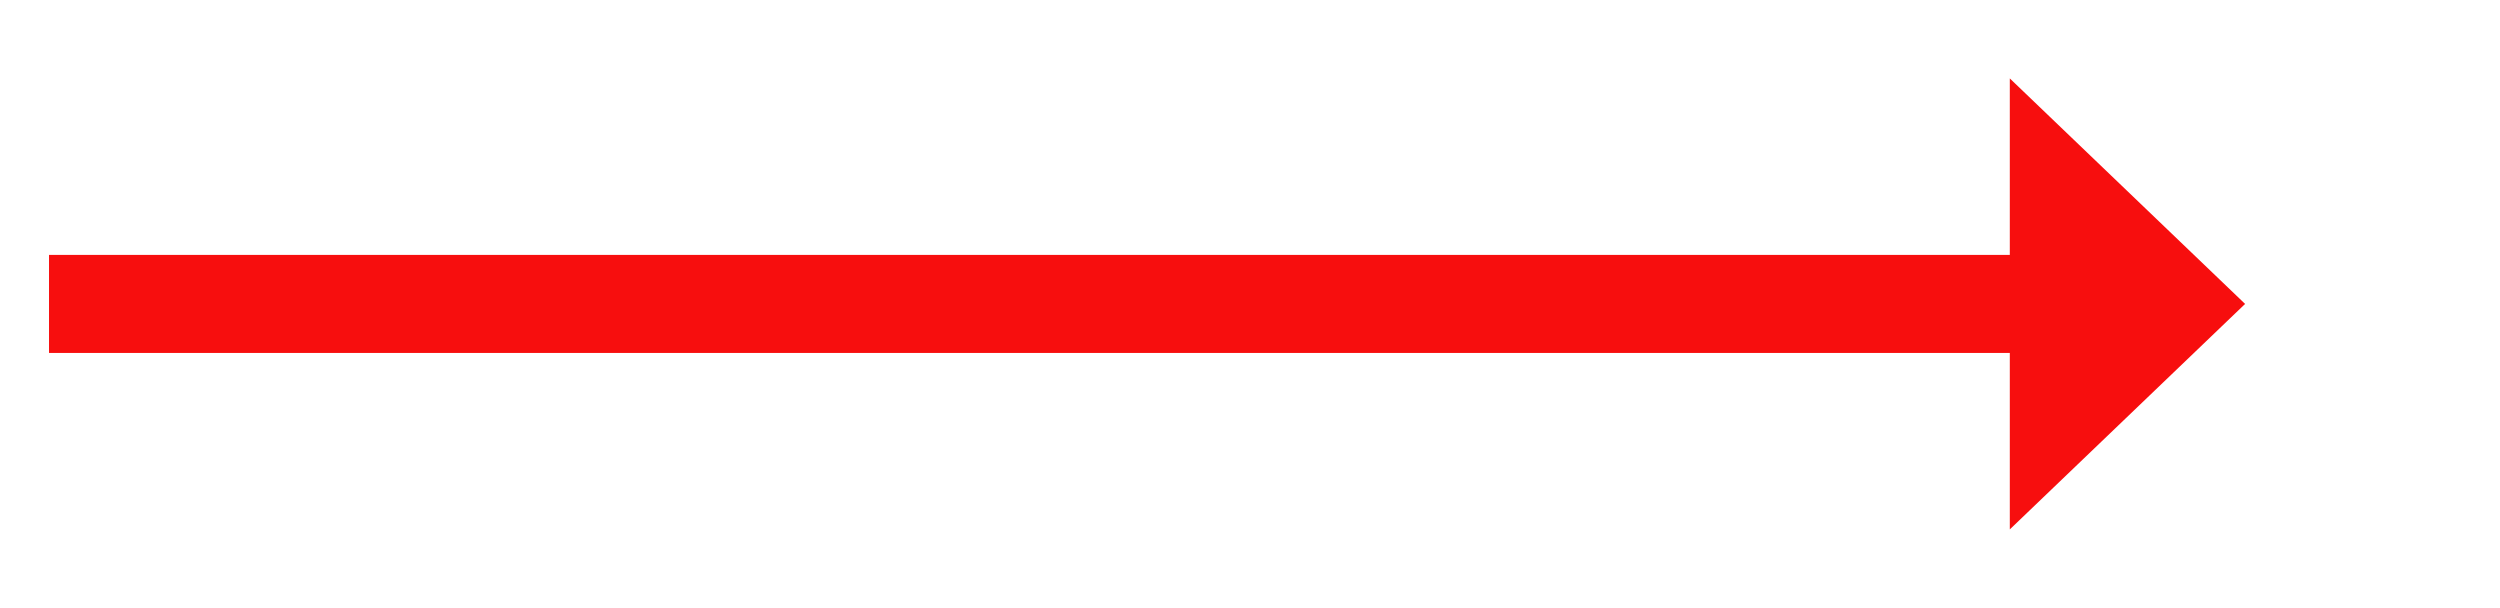
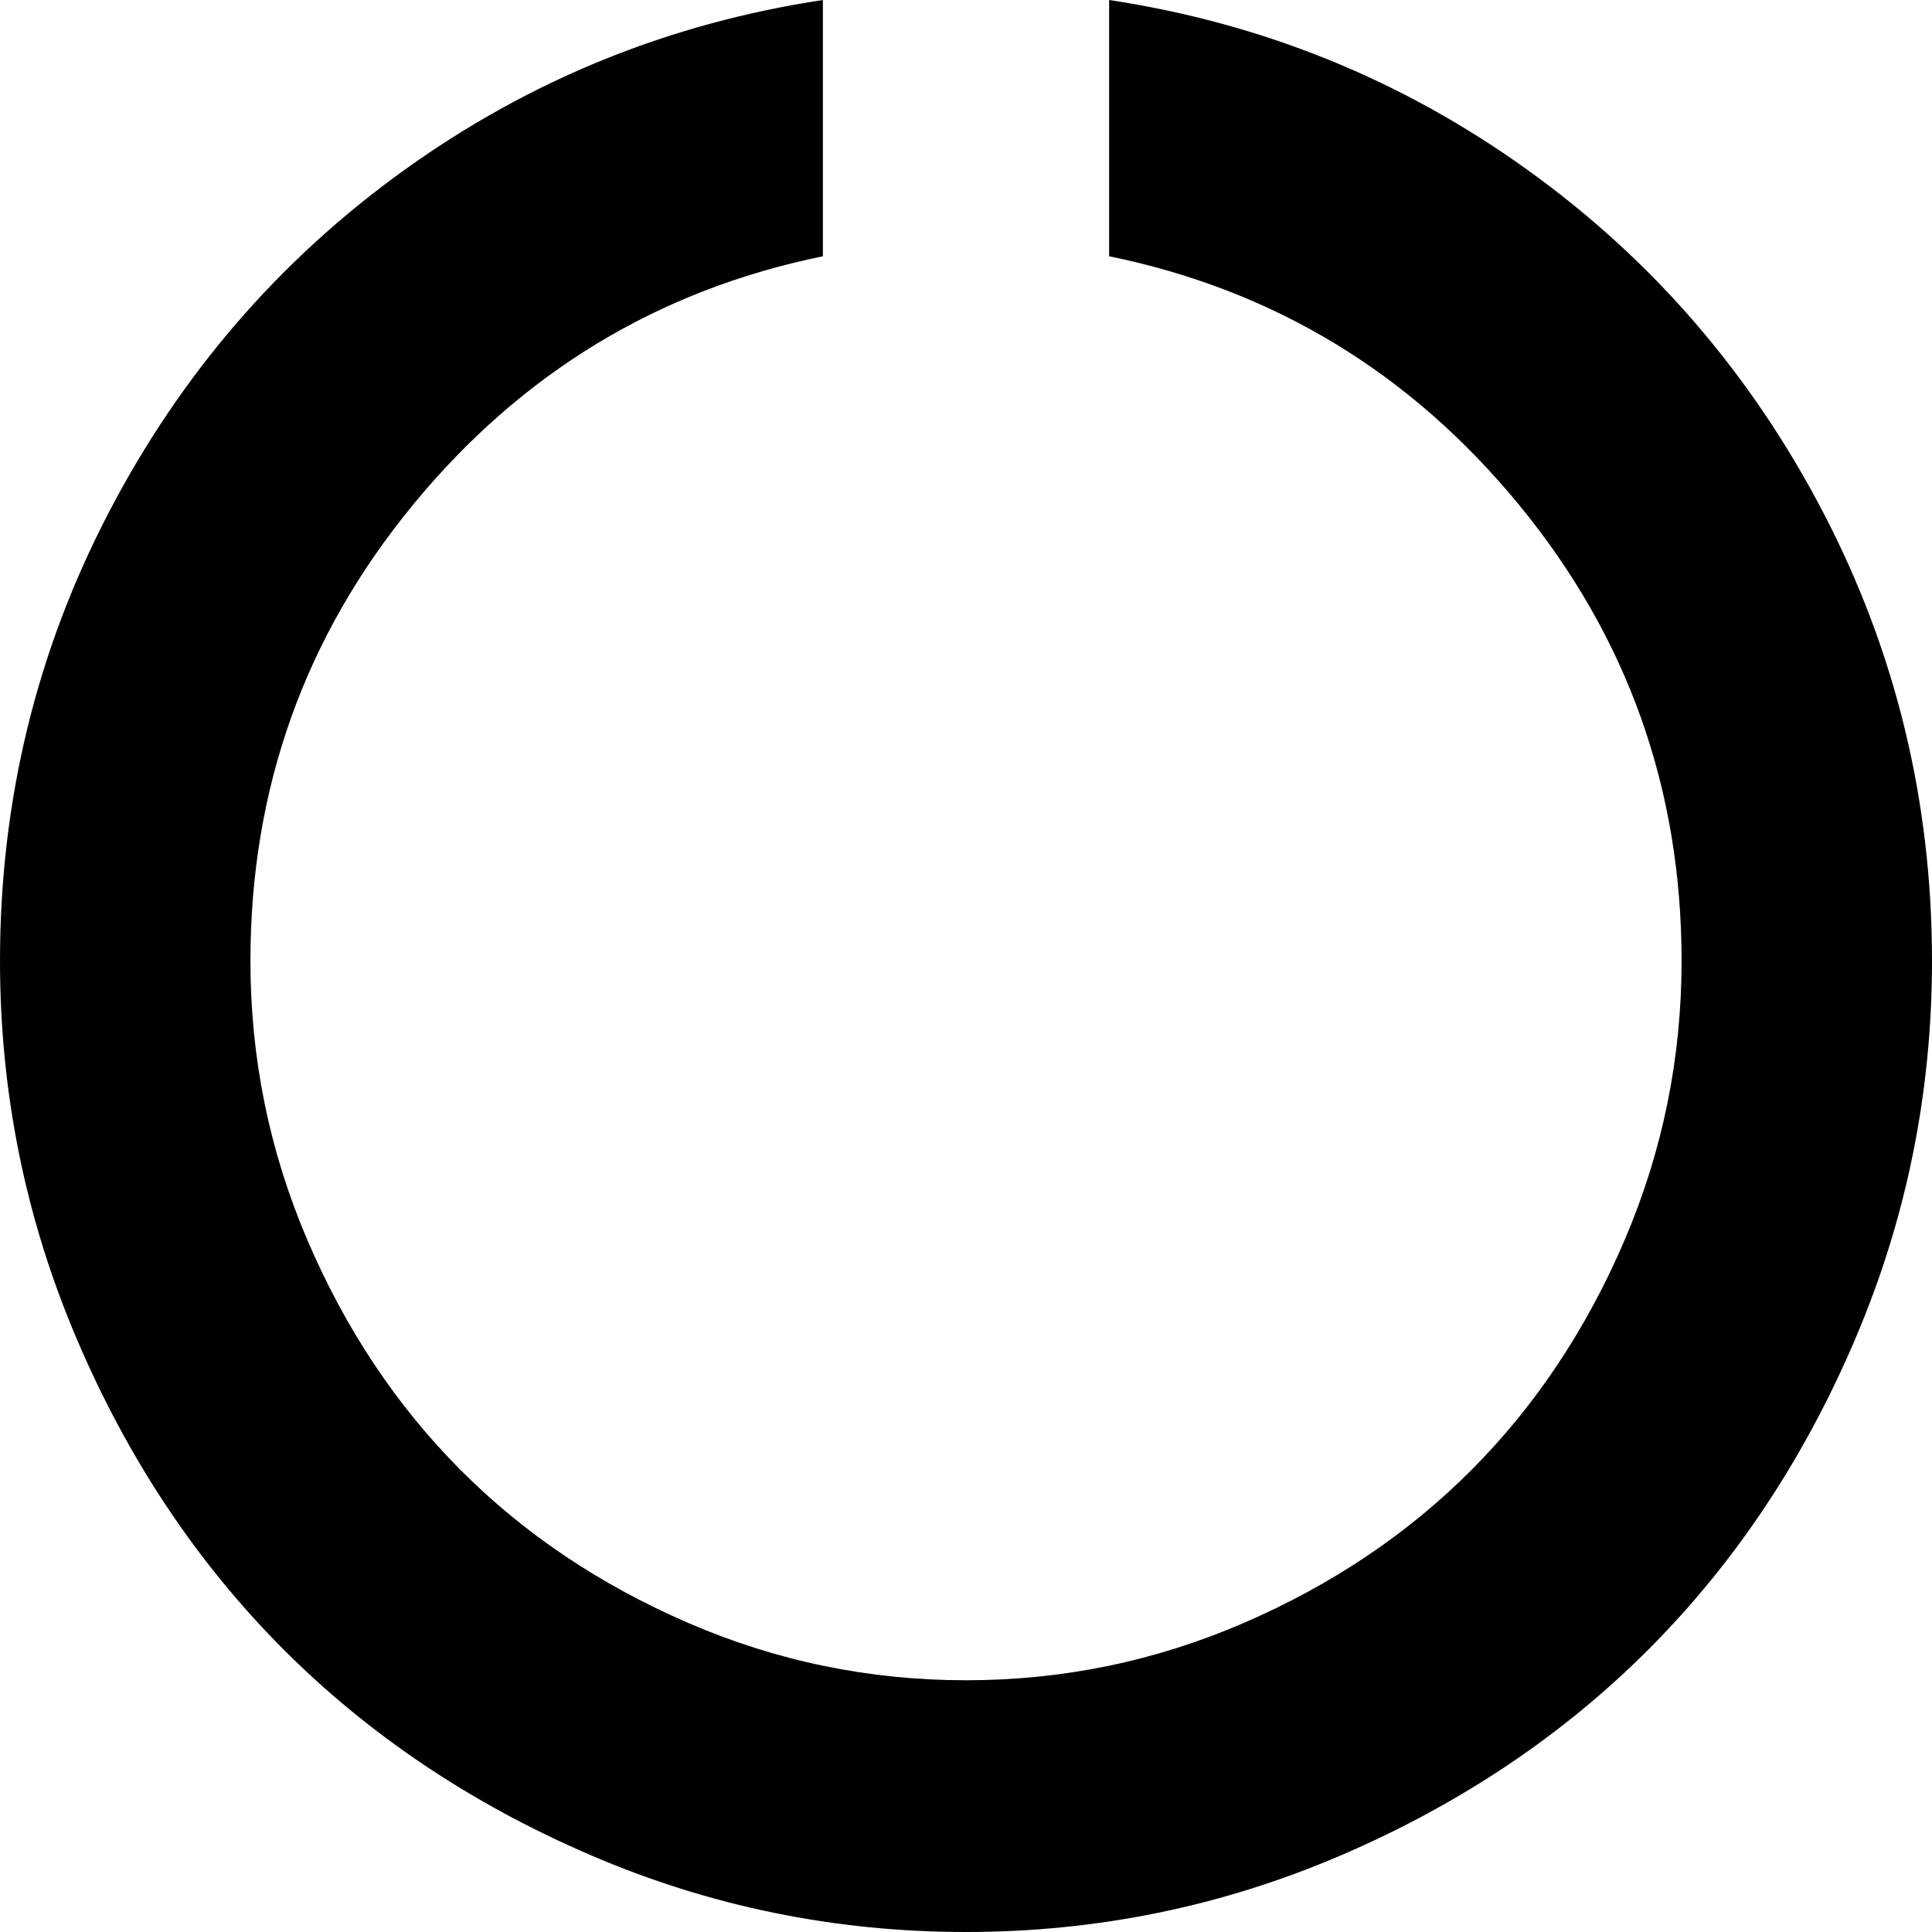
- <svg xmlns="http://www.w3.org/2000/svg" version="1.1" width="127.5px" height="31px">
-   <g transform="matrix(1 0 0 1 -704.5 -5129 )">
-     <path d="M 807 5156  L 819 5144.5  L 807 5133  L 807 5156  Z " fill-rule="nonzero" fill="#f70e0e" stroke="none" />
-     <path d="M 707 5144.5  L 810 5144.5  " stroke-width="5" stroke="#f70e0e" fill="none" />
+ <svg xmlns="http://www.w3.org/2000/svg" version="1.1" width="50px" height="50px">
+   <g transform="matrix(1 0 0 1 -1540 -4339 )">
+     <path d="M 47.193 13.278  C 49.064 16.875  50 20.739  50 24.869  C 50 28.282  49.339 31.54  48.018 34.642  C 46.697 37.745  44.922 40.416  42.694 42.656  C 40.466 44.895  37.809 46.679  34.722 48.008  C 31.636 49.336  28.395 50  25 50  C 21.605 50  18.364 49.336  15.278 48.008  C 12.191 46.679  9.534 44.895  7.306 42.656  C 5.078 40.416  3.303 37.745  1.982 34.642  C 0.661 31.54  0 28.282  0 24.869  C 0 20.739  0.936 16.875  2.807 13.278  C 4.678 9.681  7.234 6.719  10.475 4.392  C 13.715 2.065  17.323 0.601  21.296 0  L 21.296 6.632  C 17.033 7.504  13.498 9.647  10.692 13.06  C 7.885 16.473  6.481 20.409  6.481 24.869  C 6.481 27.39  6.973 29.799  7.957 32.097  C 8.941 34.395  10.258 36.373  11.907 38.031  C 13.556 39.689  15.524 41.012  17.81 42.001  C 20.095 42.99  22.492 43.485  25 43.485  C 27.508 43.485  29.905 42.99  32.19 42.001  C 34.476 41.012  36.444 39.689  38.093 38.031  C 39.742 36.373  41.059 34.395  42.043 32.097  C 43.027 29.799  43.519 27.39  43.519 24.869  C 43.519 20.409  42.115 16.473  39.308 13.06  C 36.502 9.647  32.967 7.504  28.704 6.632  L 28.704 0  C 32.677 0.601  36.285 2.065  39.525 4.392  C 42.766 6.719  45.322 9.681  47.193 13.278  Z " fill-rule="nonzero" fill="#000000" stroke="none" transform="matrix(1 0 0 1 1540 4339 )" />
  </g>
</svg>
